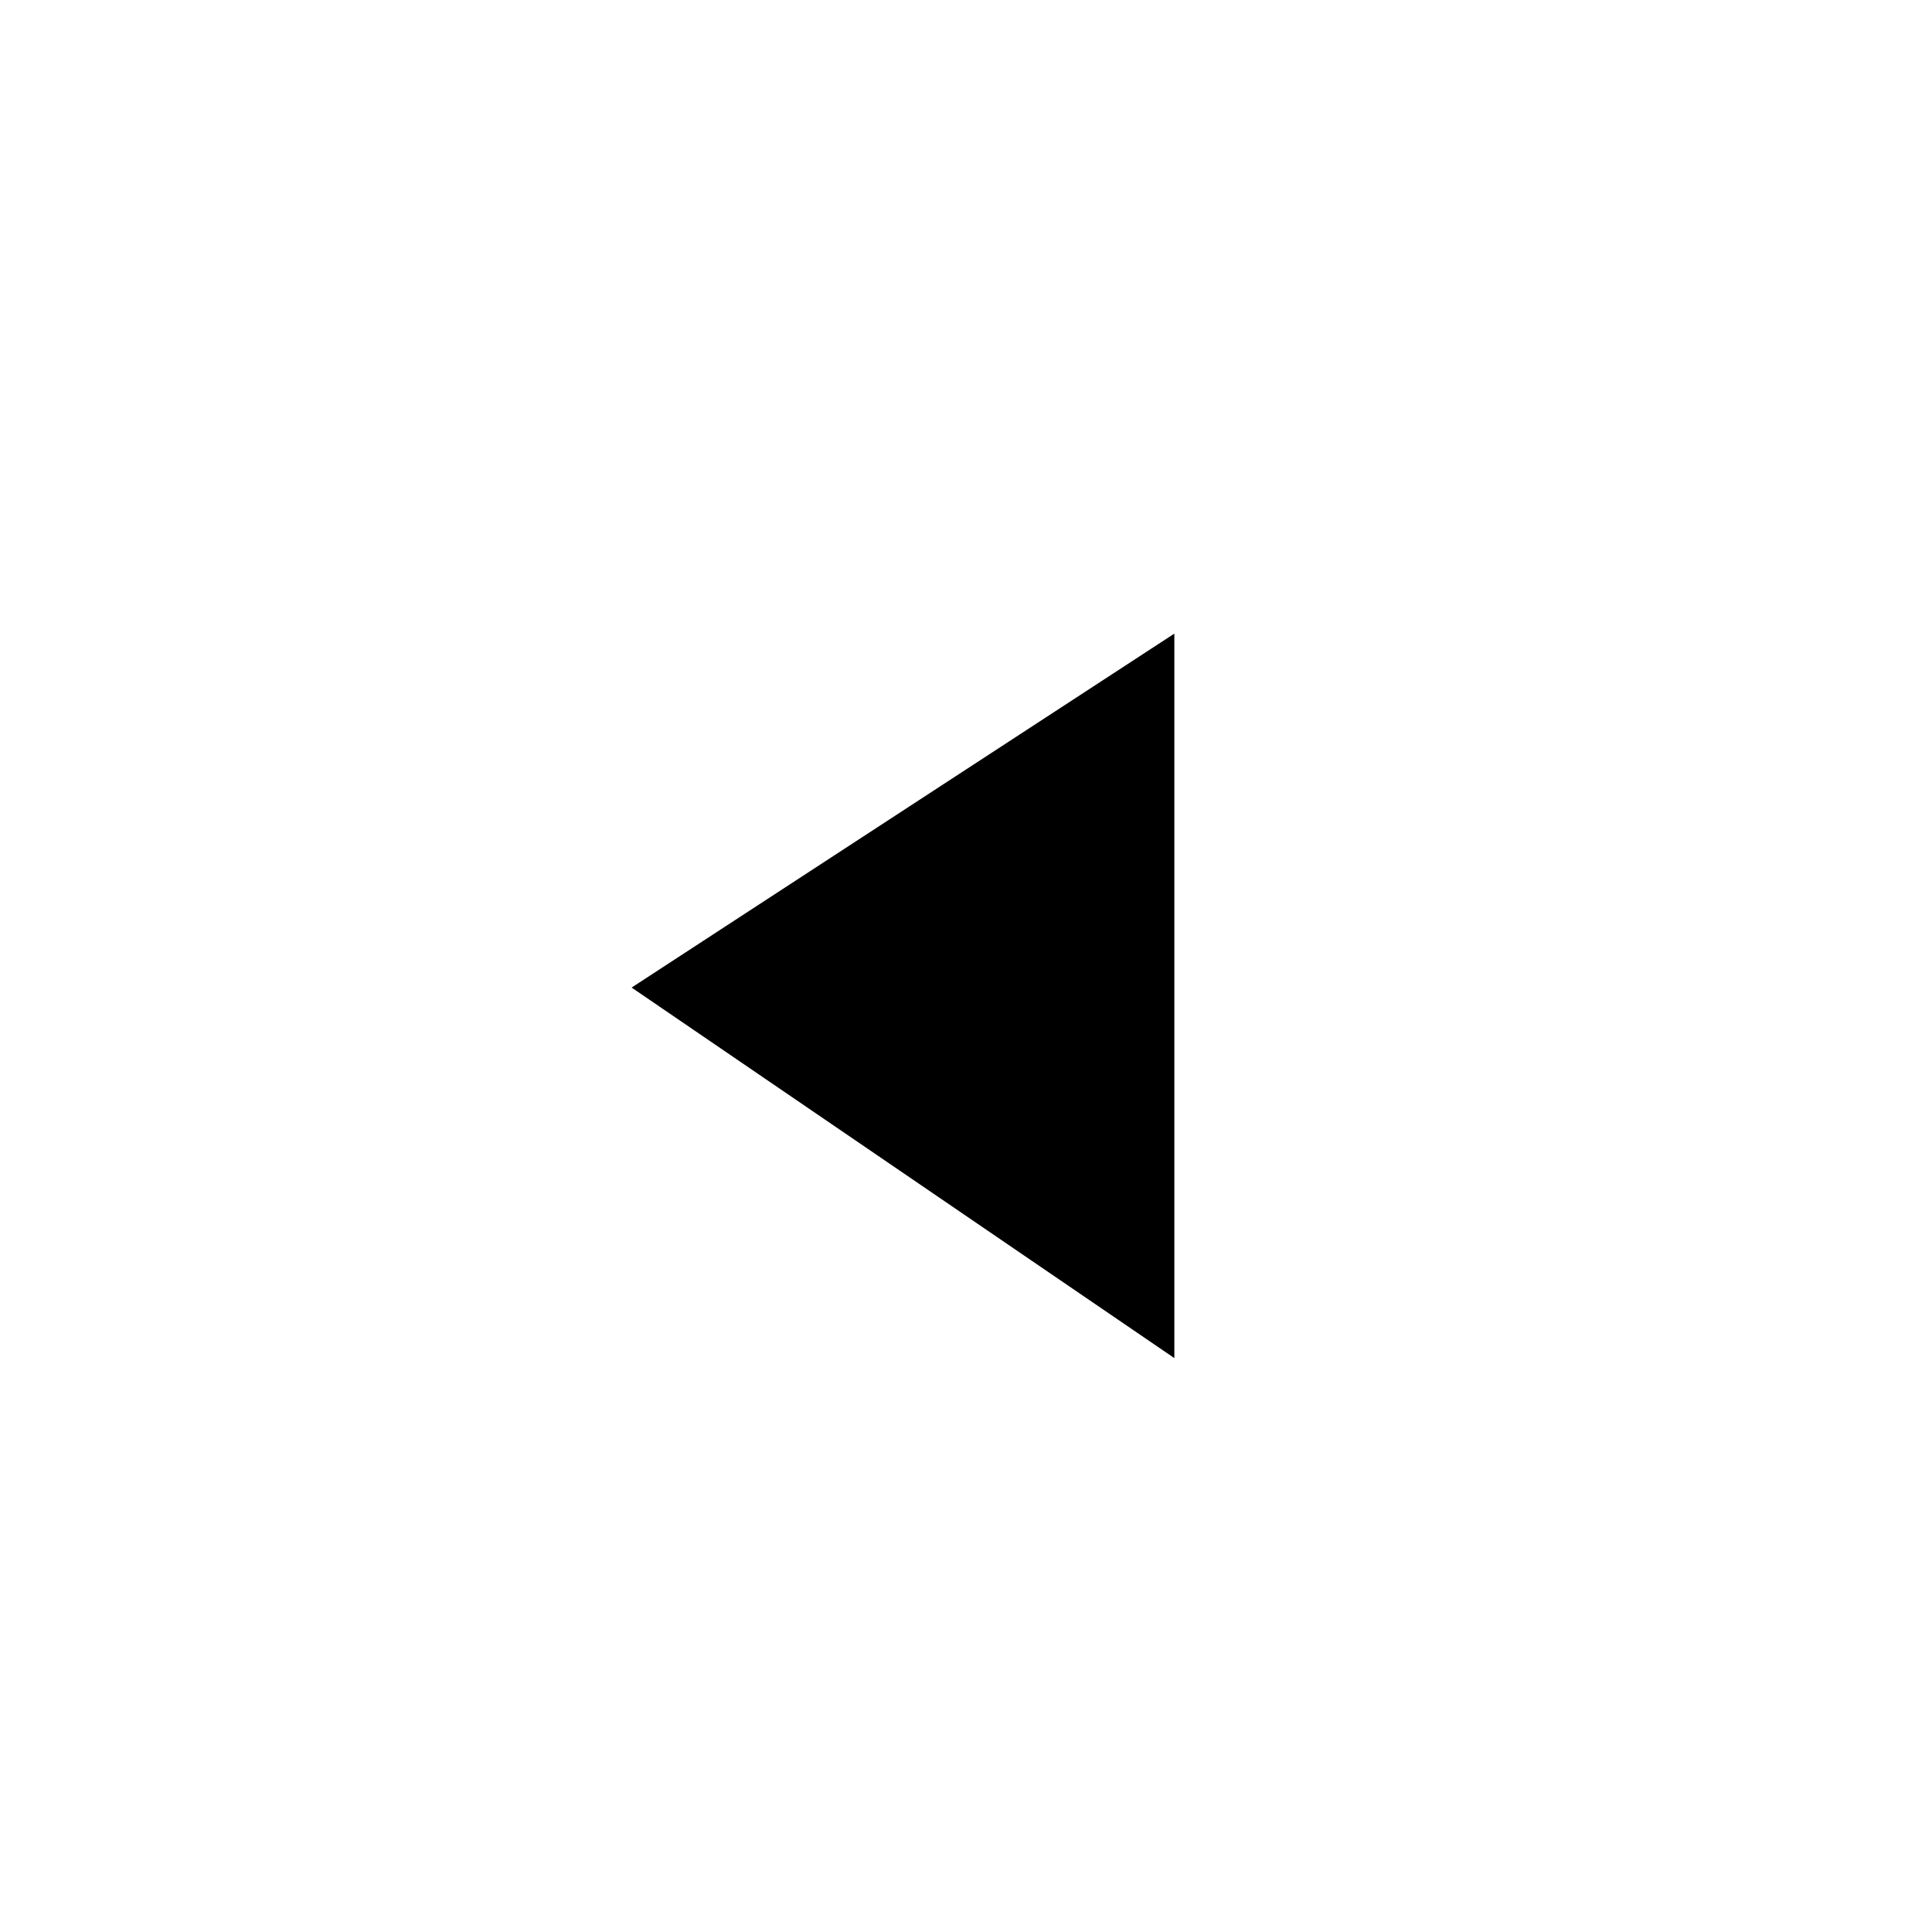
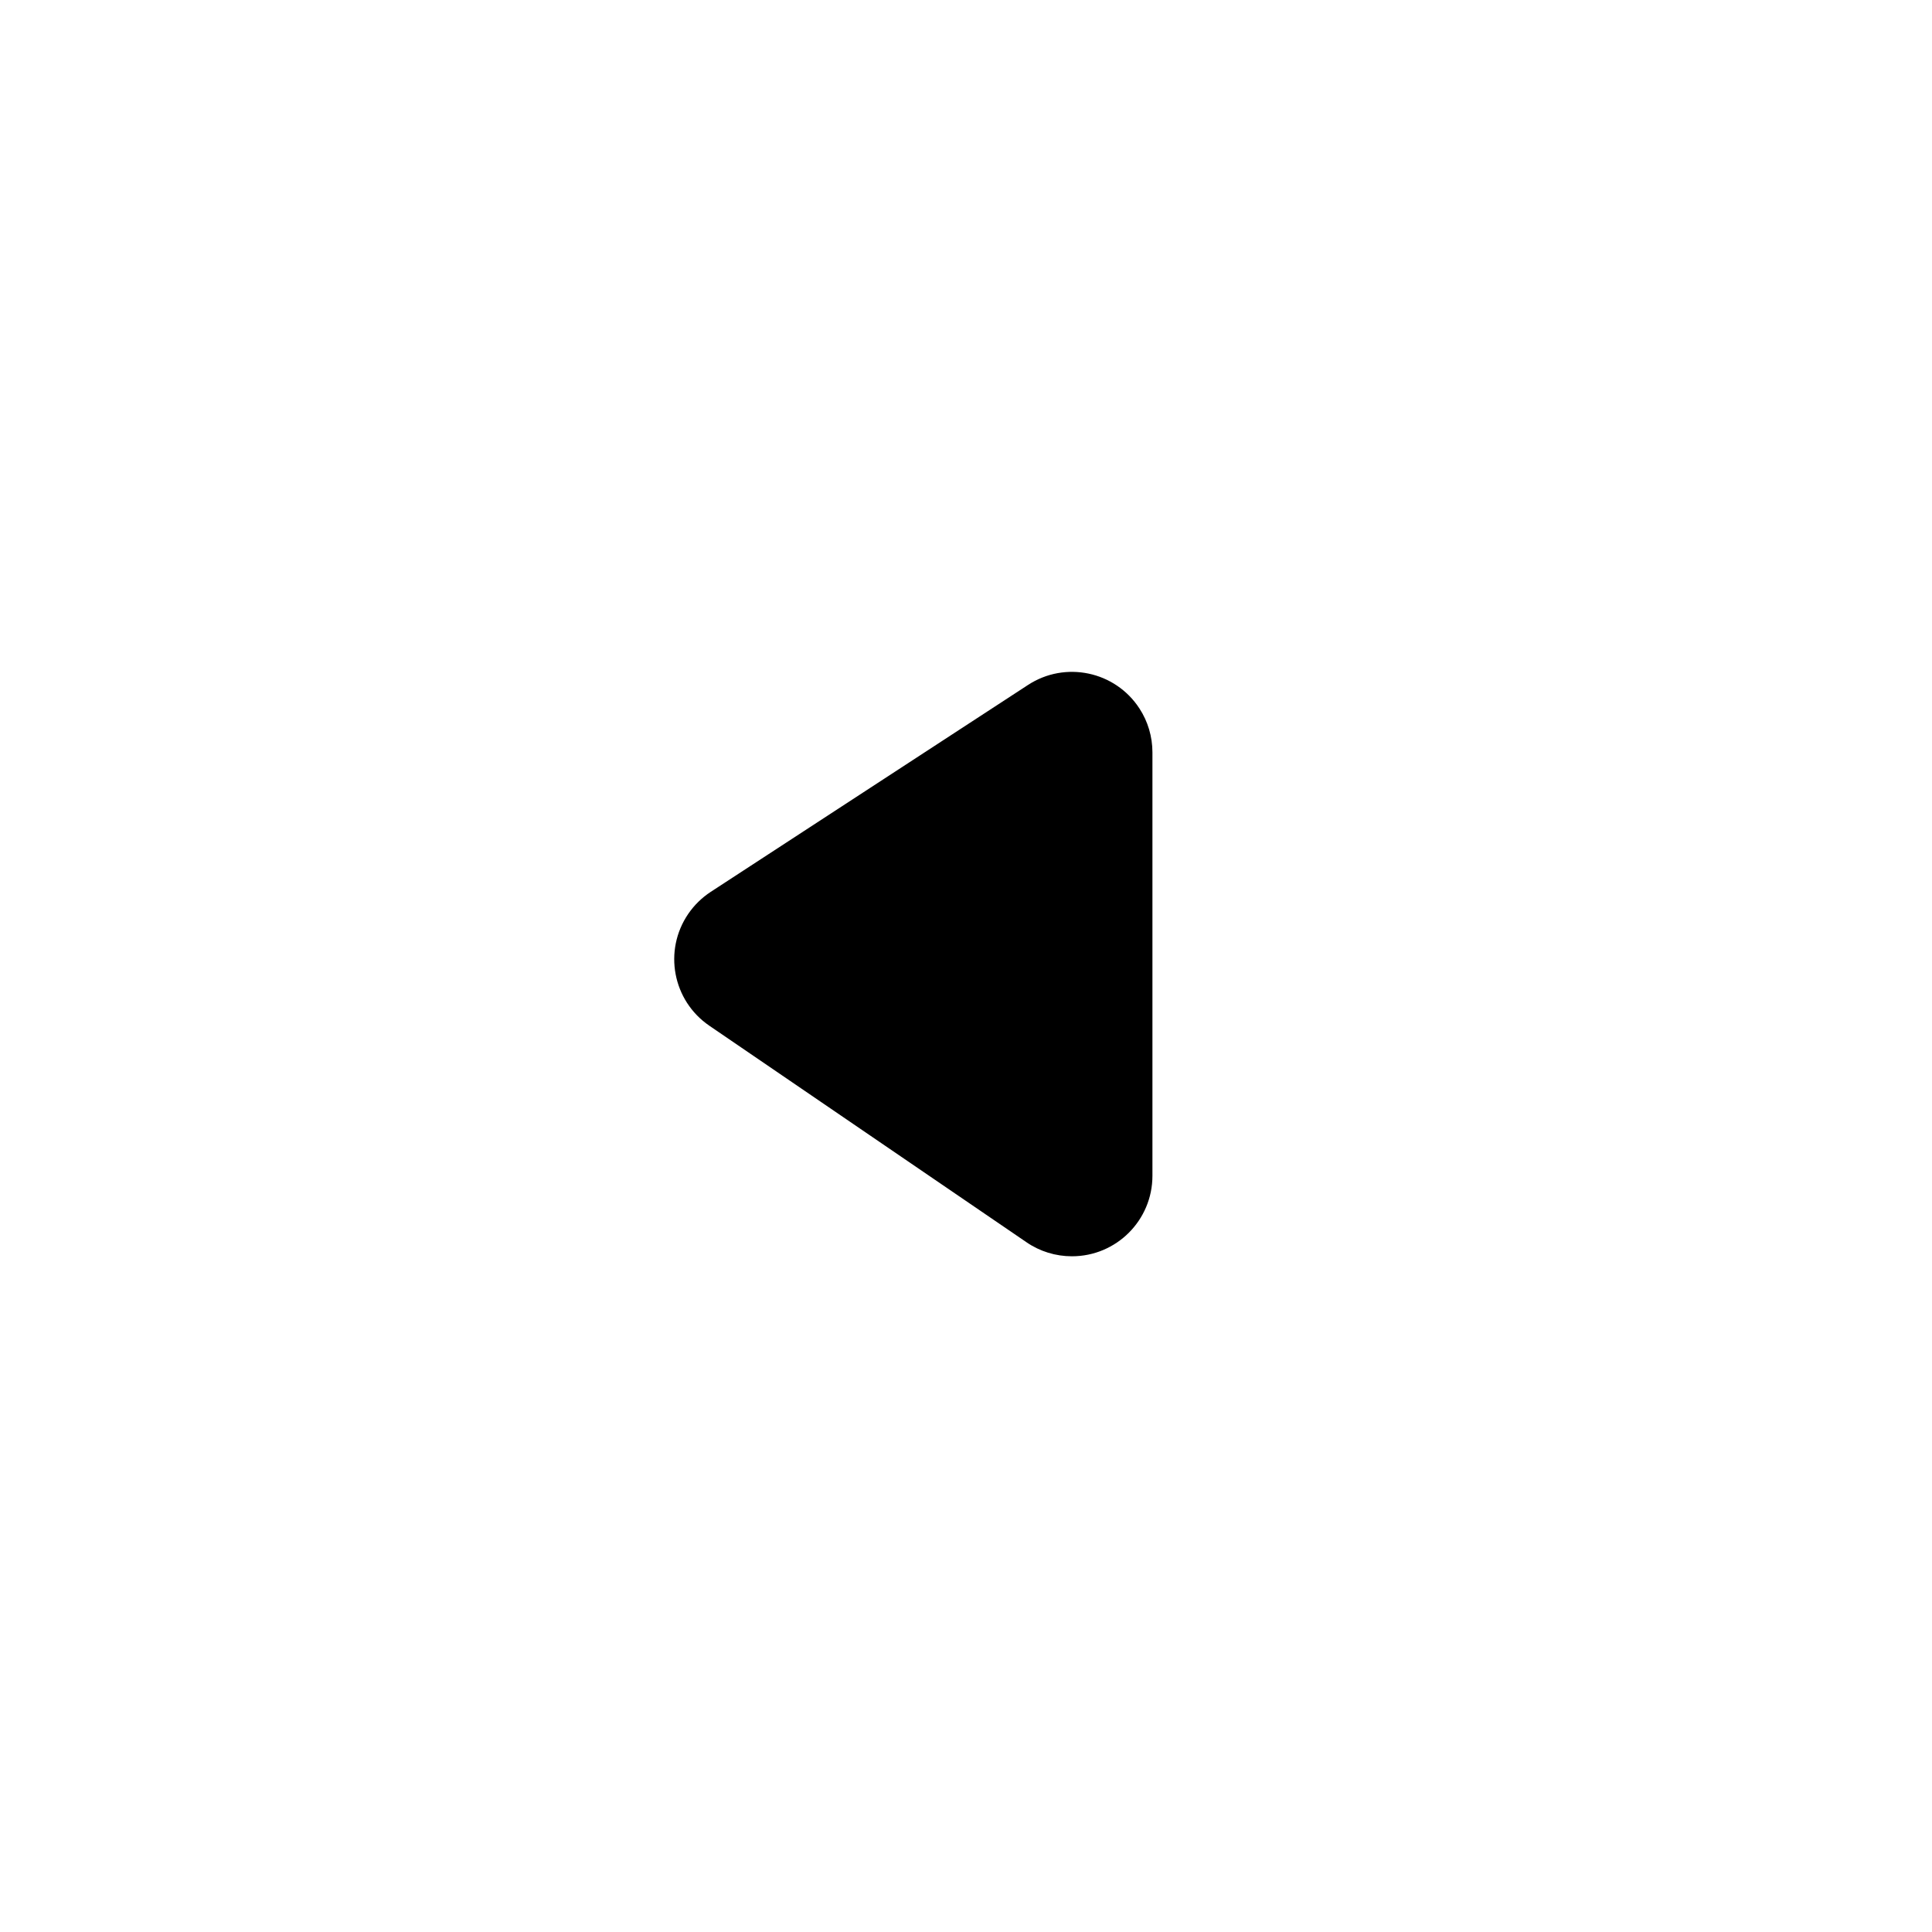
<svg xmlns="http://www.w3.org/2000/svg" viewBox="0 0 24 24" version="1.1">
-   <g stroke="none" stroke-width="1" fill="none" fill-rule="evenodd">
-     <g transform="translate(11.21731, 12.3709) scale(-1, -1) rotate(270) translate(-11.21731, -12.3709) translate(6.717309, 9)" fill="currentColor" fill-rule="nonzero">
-       <polygon points="9 -3.11104829e-15 4.397 6.742 -9.76048675e-15 -2.19603409e-15" />
-     </g>
+   <g transform="translate(10.94501, 12) scale(-1, -1) rotate(270) translate(-10.94501, -12) translate(6.445013, 8.629102)" fill="currentColor" fill-rule="nonzero">
+     <path d="M7.932,1.564 L5.242,5.504 C4.931,5.96 4.309,6.078 3.852,5.766 C3.744,5.692 3.651,5.597 3.579,5.487 L1.009,1.546 C0.707,1.084 0.837,0.464 1.3,0.162 C1.462,0.056 1.652,-6.1609045e-15 1.846,-6.41858691e-15 L7.106,-6.41858691e-15 C7.659,-6.52003997e-15 8.106,0.448 8.106,1 C8.106,1.201 8.046,1.398 7.932,1.564 Z" />
  </g>
</svg>
